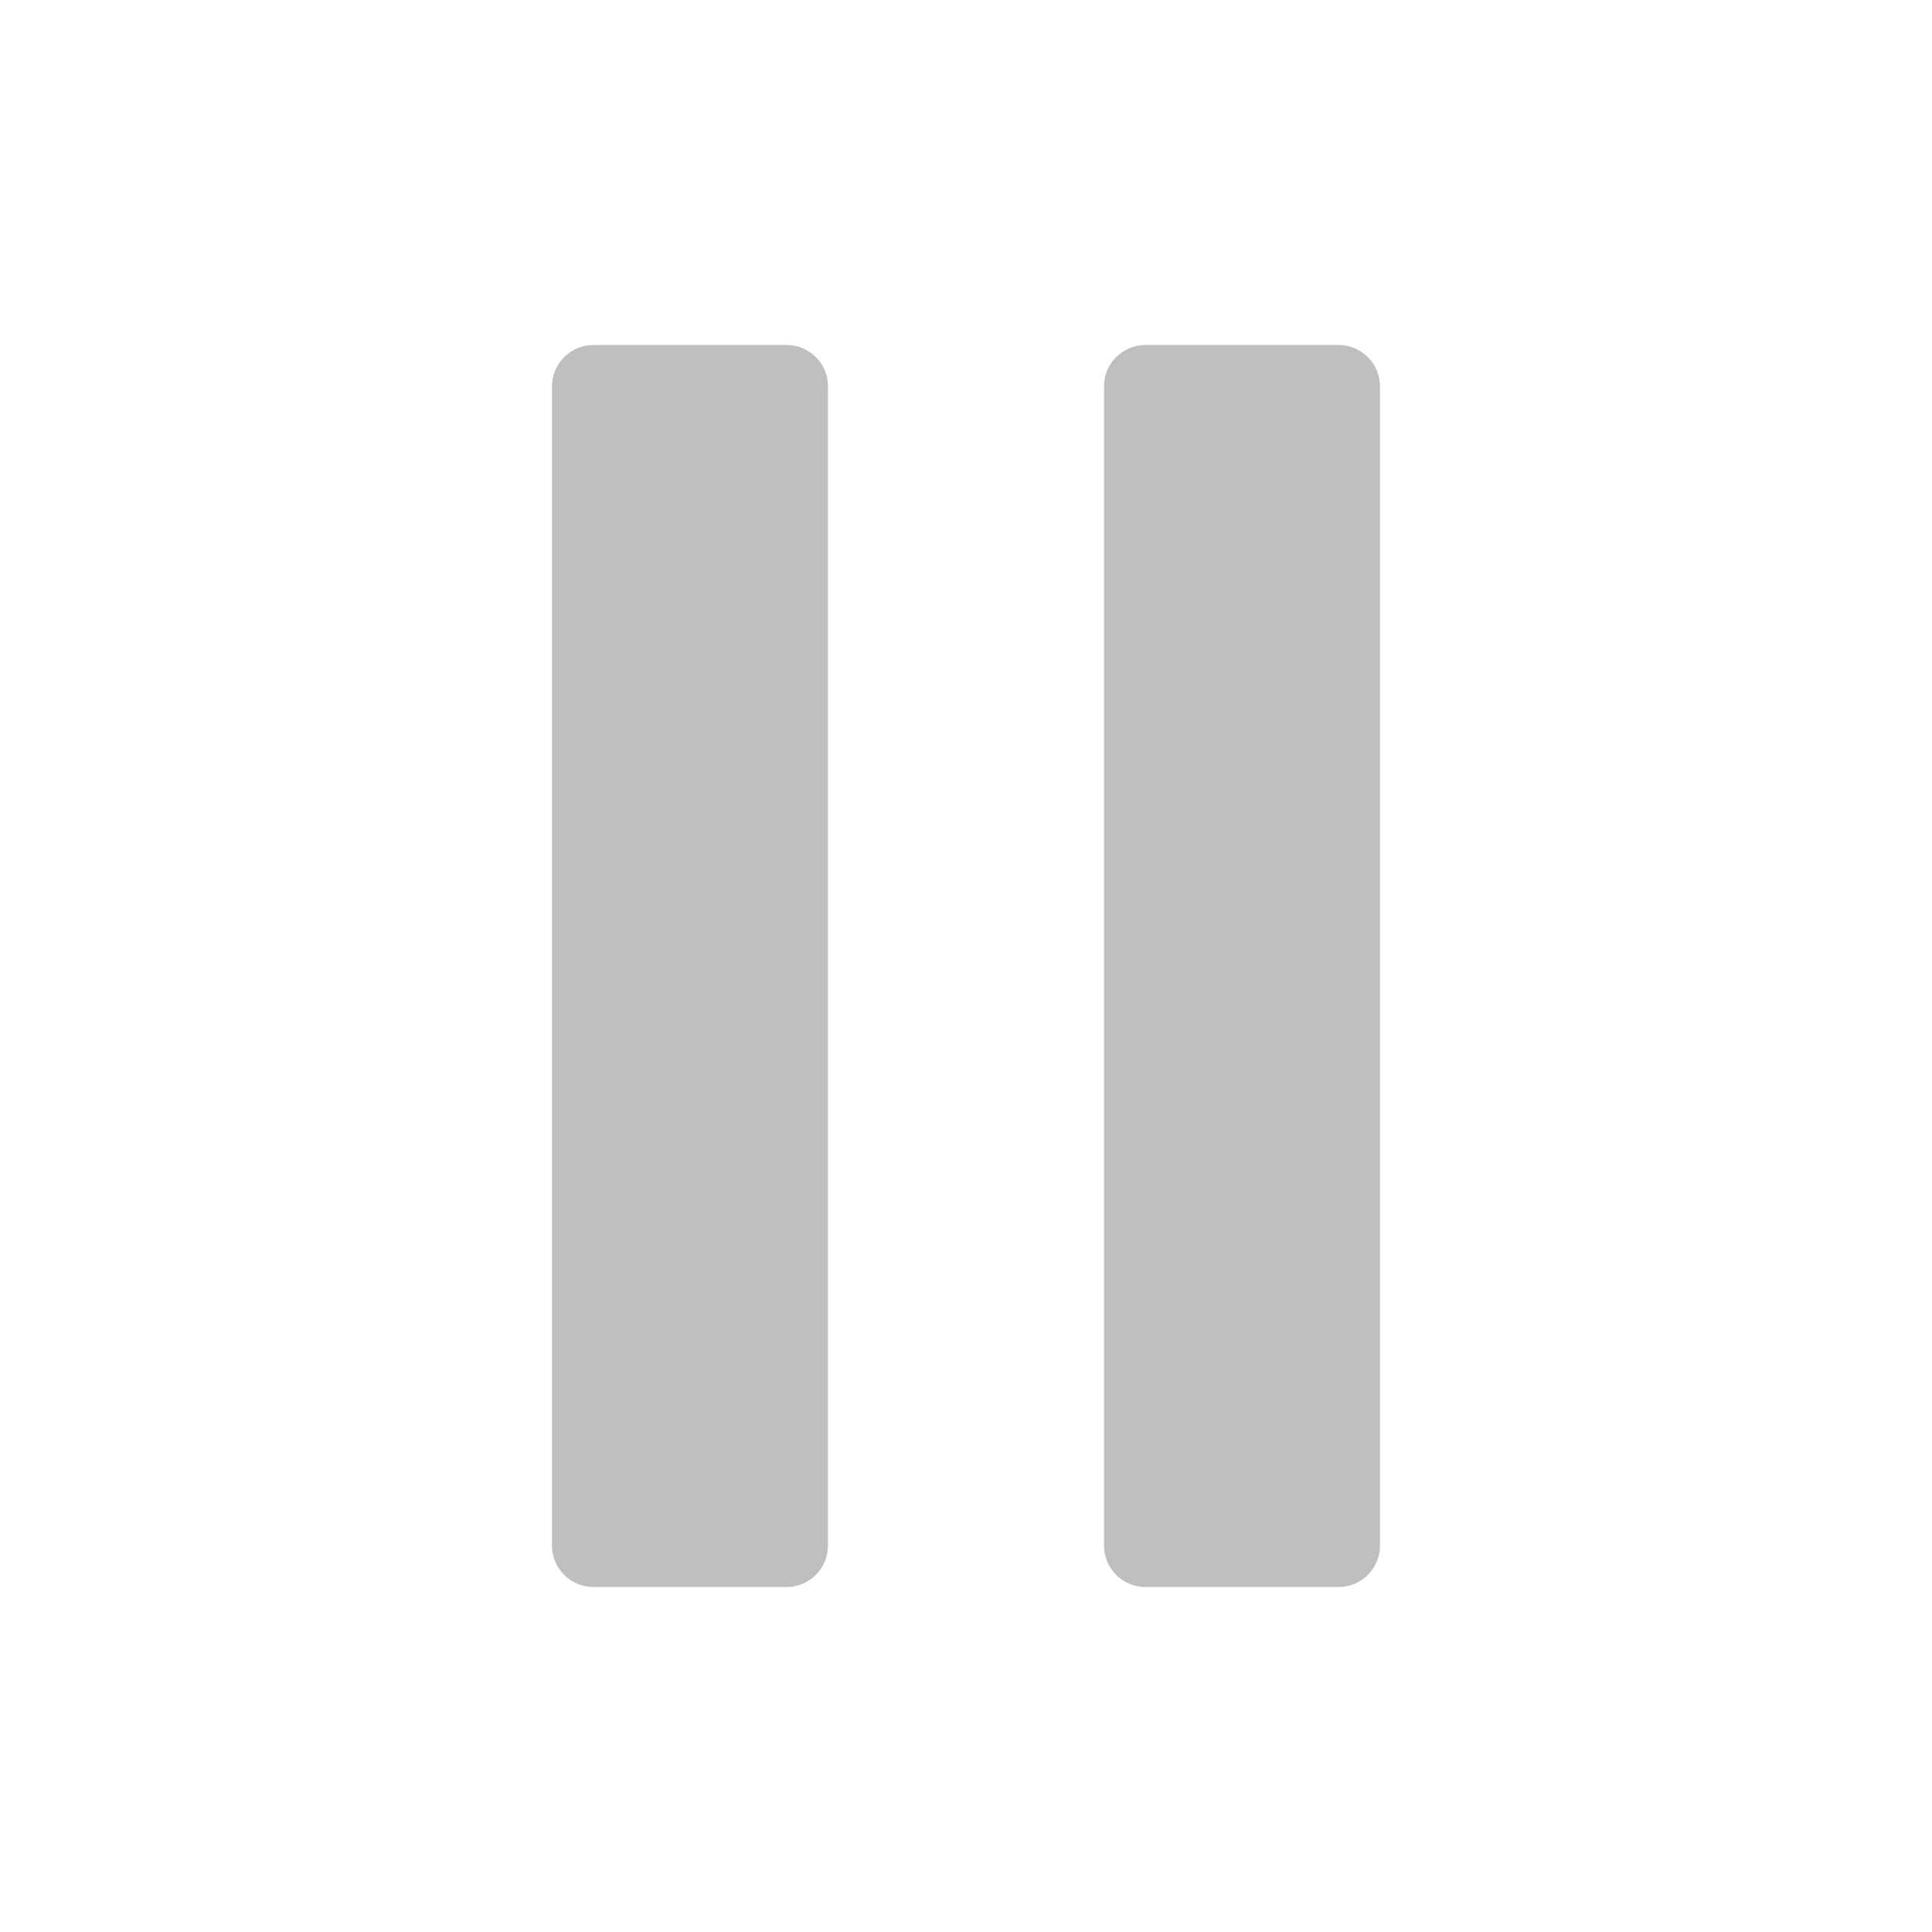
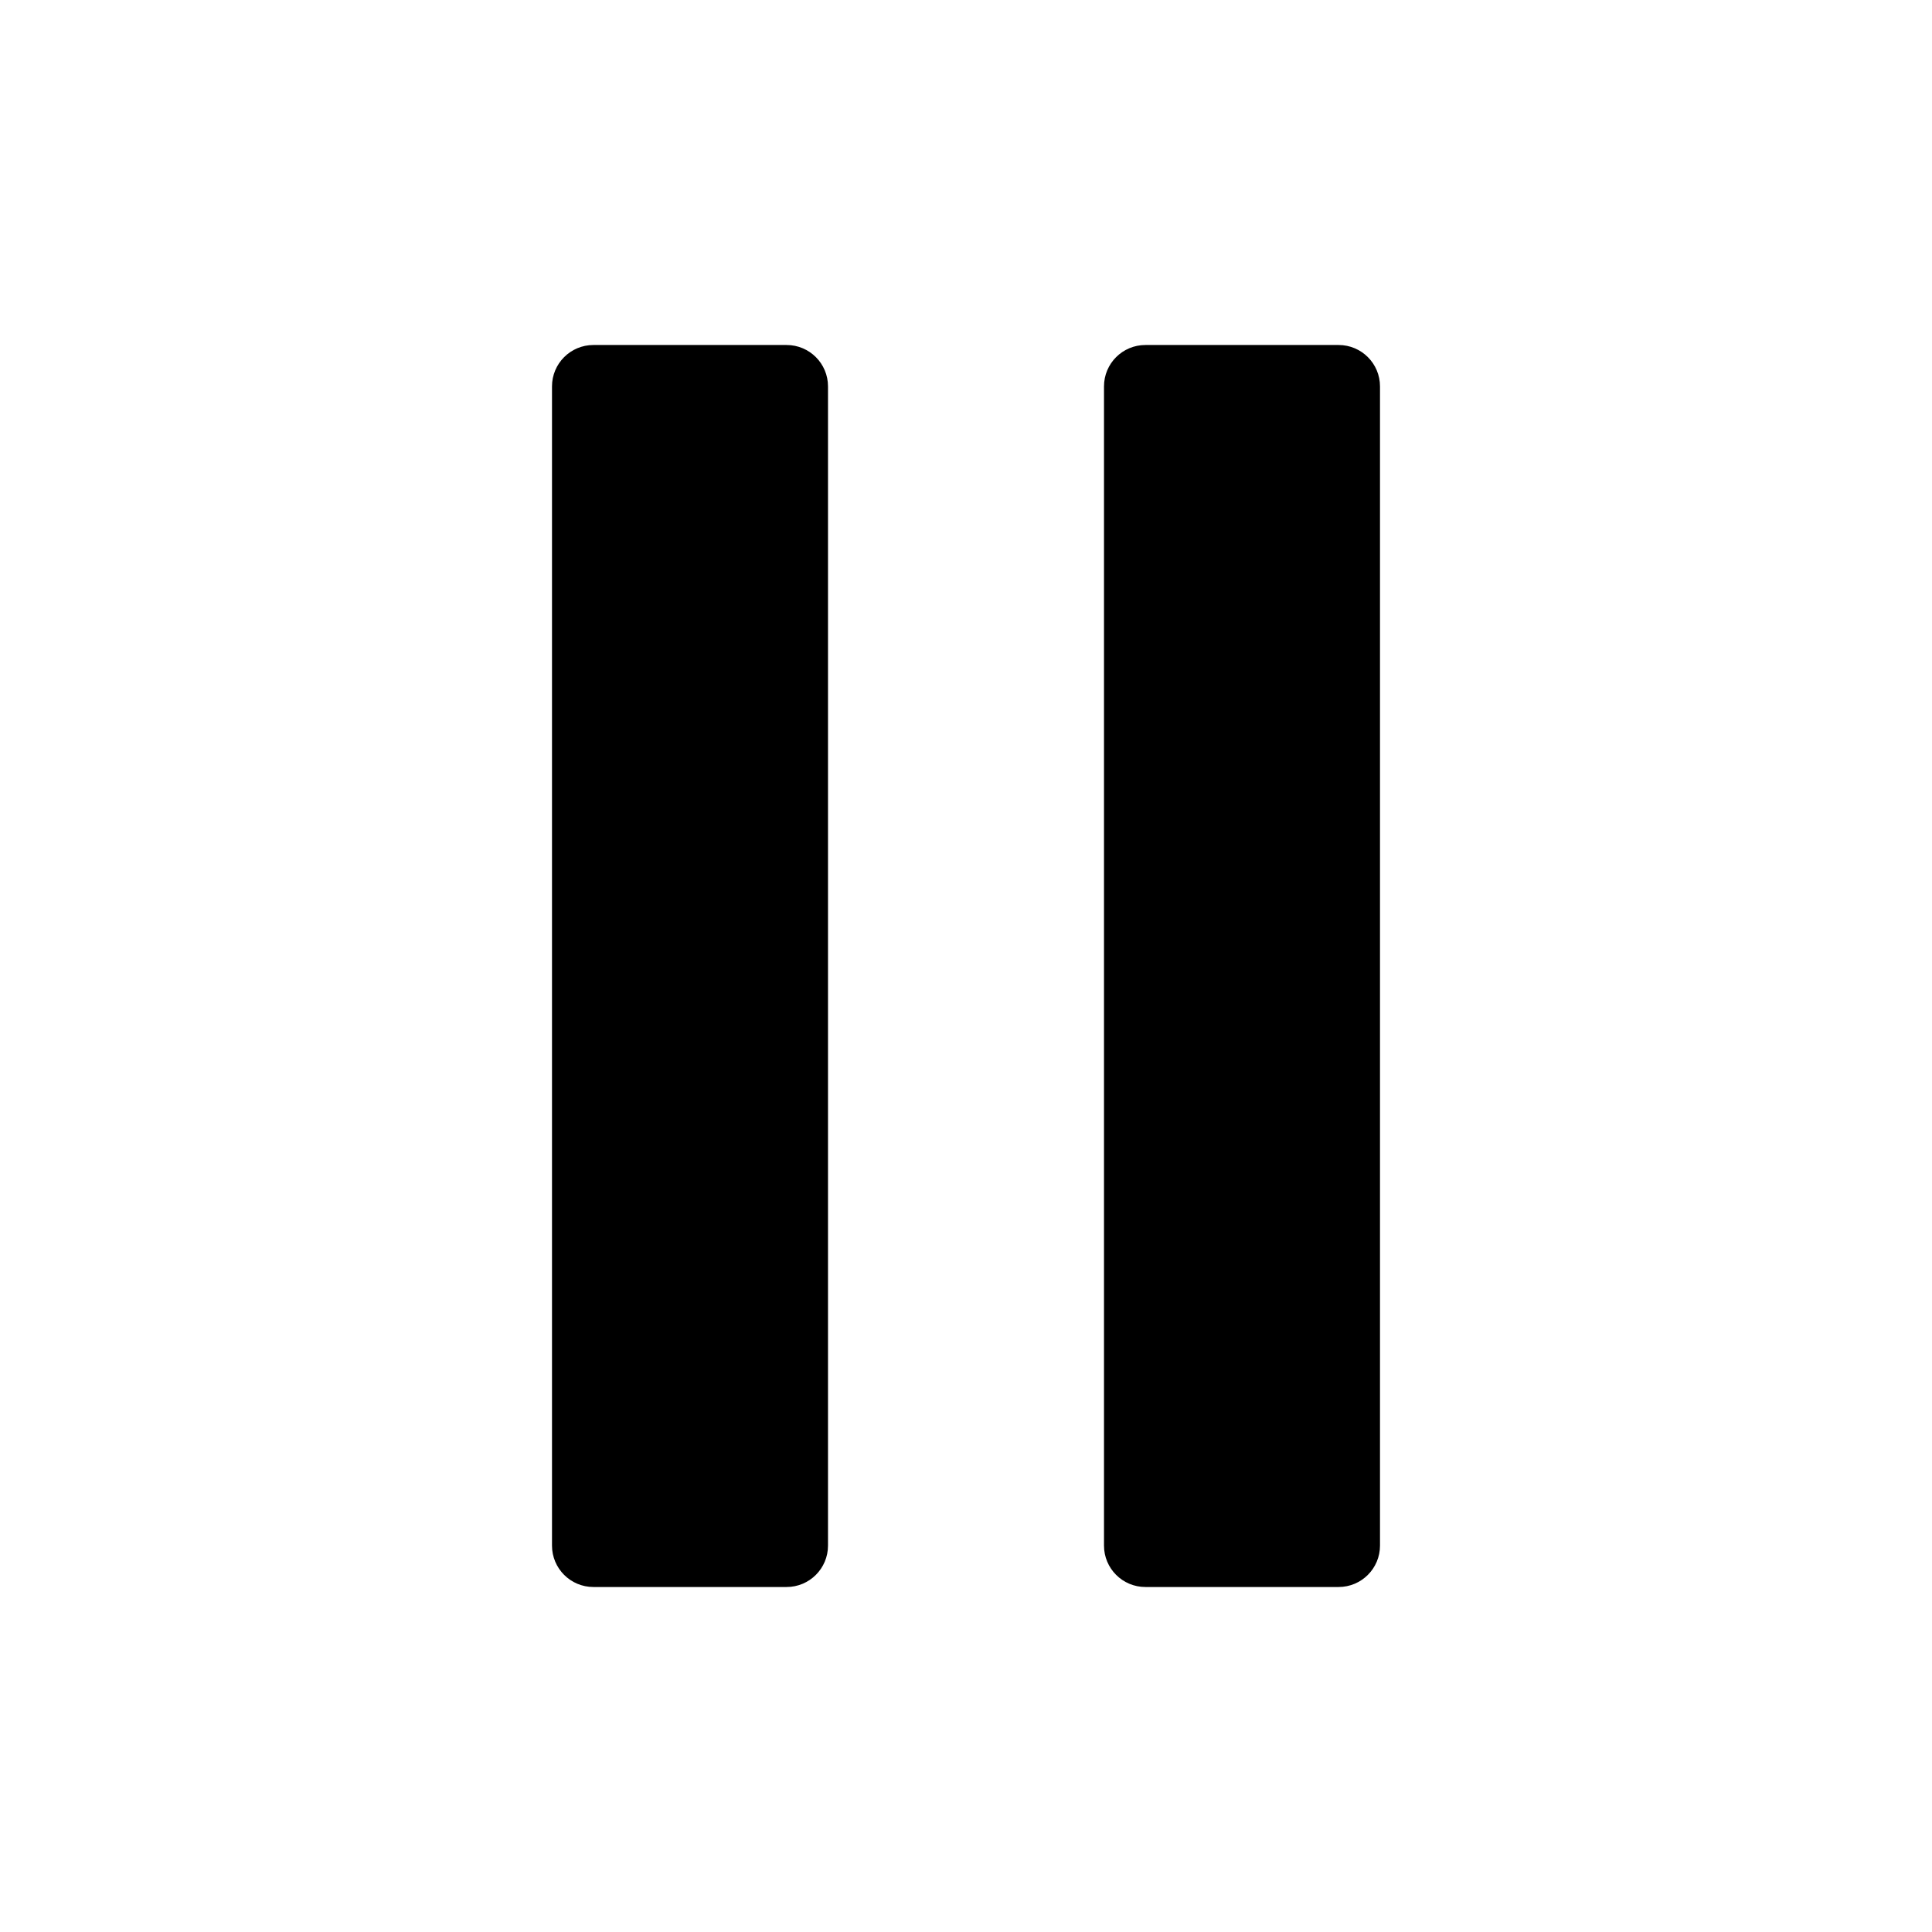
<svg xmlns="http://www.w3.org/2000/svg" width="14" height="14" viewBox="0 0 14 14" fill="none">
-   <rect x="4" y="2.5" width="2" height="9" rx="0.3" fill="#BFBFBF" />
-   <rect x="8" y="2.5" width="2" height="9" rx="0.3" fill="#BFBFBF" />
+   <rect x="4" y="2.5" width="2" height="9" rx="0.3" fill="currentColor" />
+   <rect x="8" y="2.5" width="2" height="9" rx="0.3" fill="currentColor" />
</svg>
